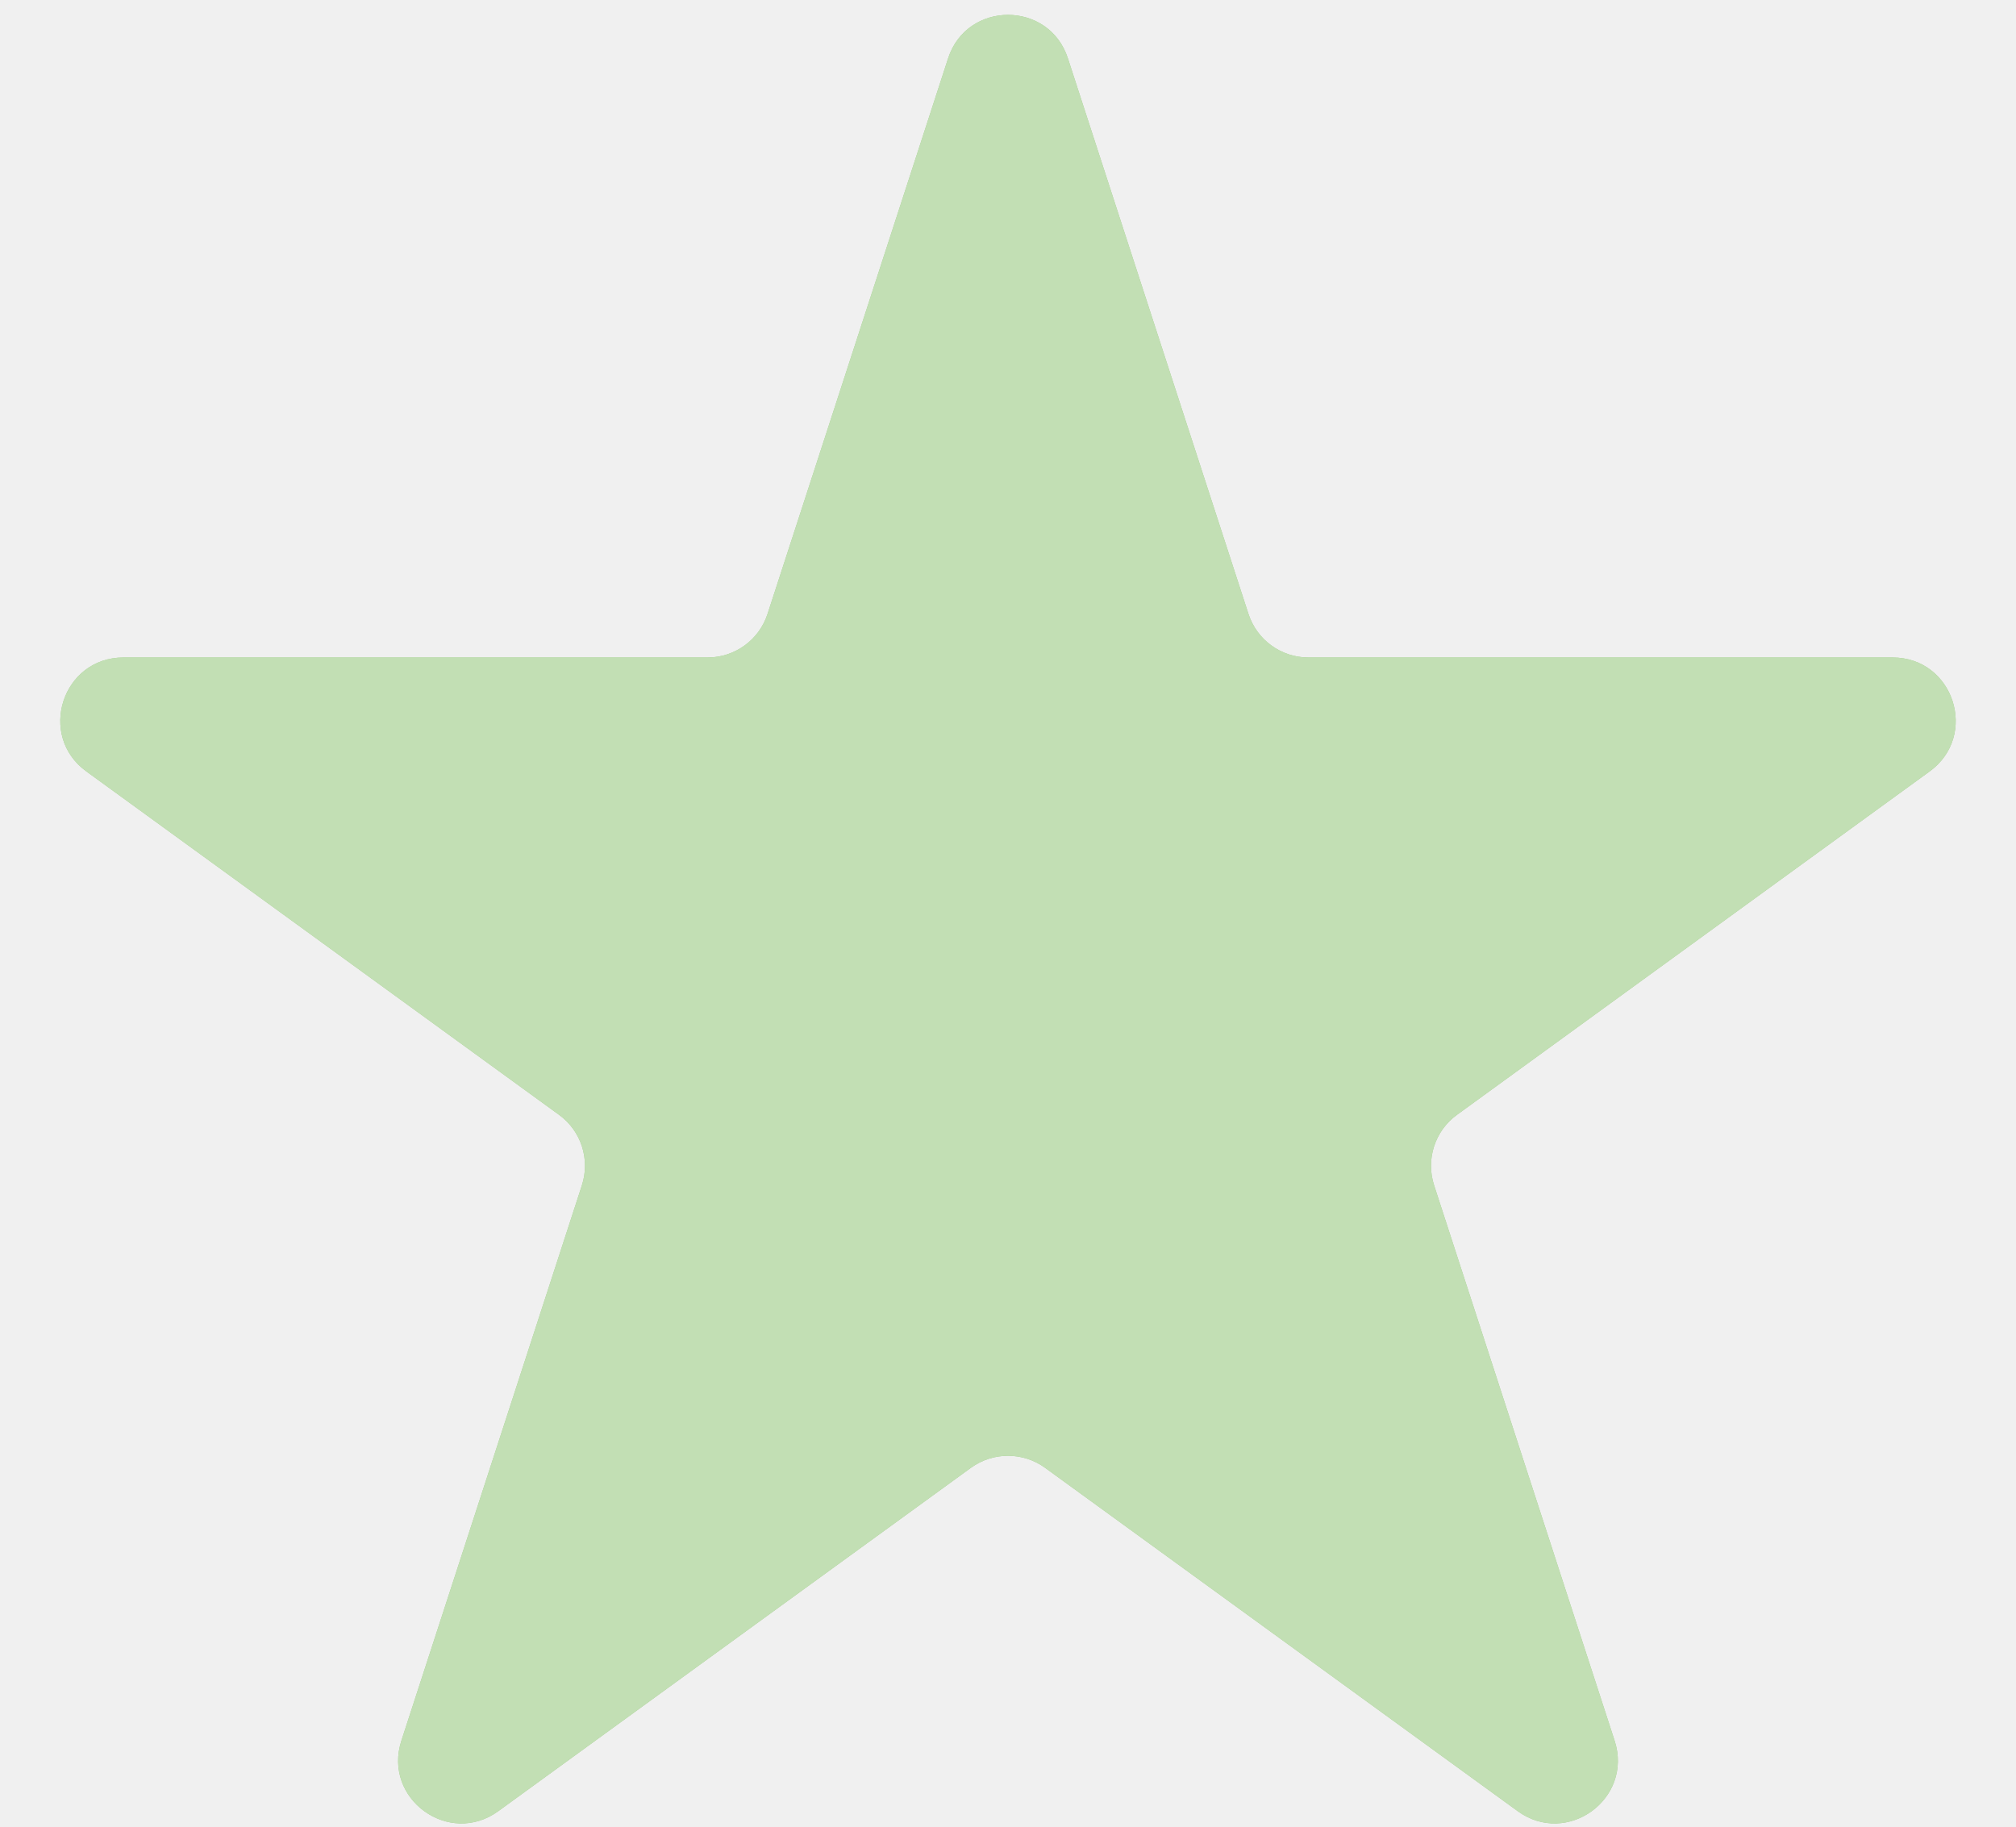
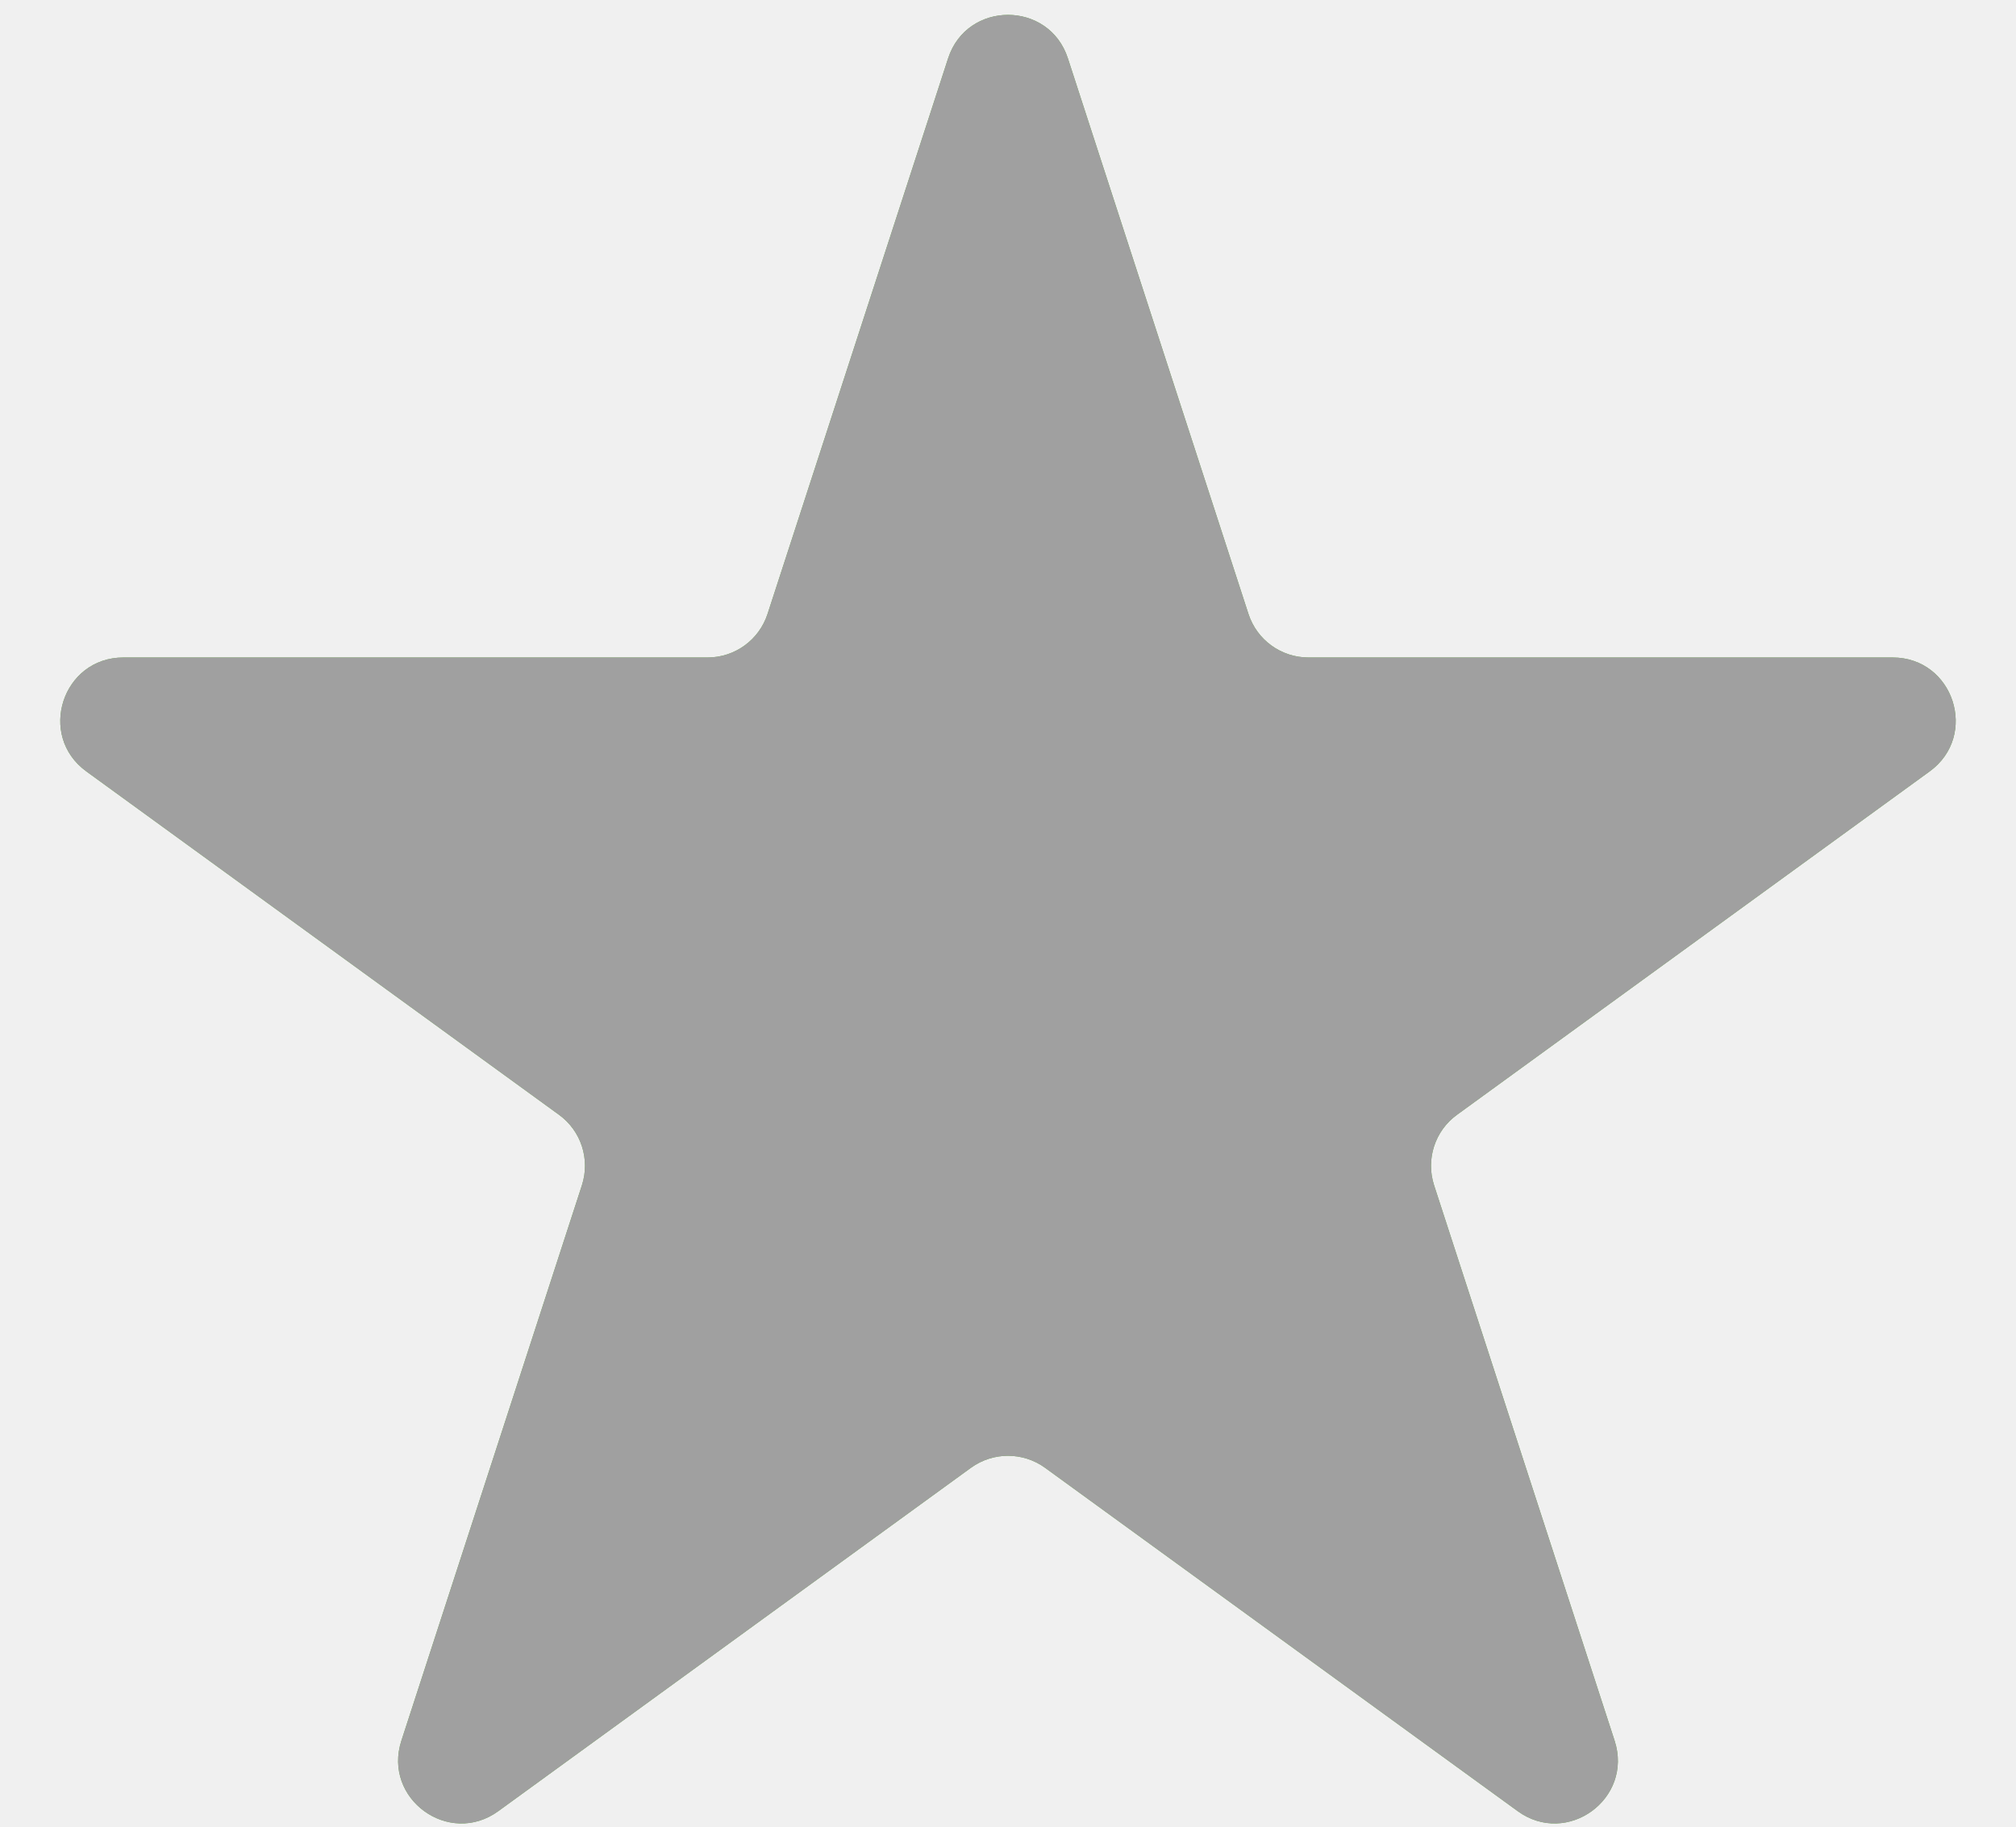
<svg xmlns="http://www.w3.org/2000/svg" width="32" height="29" viewBox="0 0 32 29" fill="none">
+   <defs />
  <path d="M15.049 0.927C15.348 0.006 16.652 0.006 16.951 0.927L19.817 9.747C19.951 10.159 20.335 10.438 20.768 10.438H30.041C31.01 10.438 31.413 11.677 30.629 12.247L23.127 17.698C22.776 17.952 22.63 18.404 22.763 18.816L25.629 27.635C25.928 28.557 24.874 29.323 24.09 28.753L16.588 23.302C16.237 23.048 15.763 23.048 15.412 23.302L7.91 28.753C7.126 29.323 6.072 28.557 6.371 27.635L9.237 18.816C9.37 18.404 9.224 17.952 8.873 17.698L1.371 12.247C0.587 11.677 0.99 10.438 1.959 10.438H11.232C11.665 10.438 12.049 10.159 12.183 9.747L15.049 0.927Z" fill="#67B044" />
-   <path d="M15.049 0.927C15.348 0.006 16.652 0.006 16.951 0.927L19.817 9.747C19.951 10.159 20.335 10.438 20.768 10.438H30.041C31.01 10.438 31.413 11.677 30.629 12.247L23.127 17.698C22.776 17.952 22.63 18.404 22.763 18.816L25.629 27.635C25.928 28.557 24.874 29.323 24.09 28.753L16.588 23.302C16.237 23.048 15.763 23.048 15.412 23.302L7.91 28.753C7.126 29.323 6.072 28.557 6.371 27.635L9.237 18.816C9.37 18.404 9.224 17.952 8.873 17.698L1.371 12.247C0.587 11.677 0.99 10.438 1.959 10.438H11.232C11.665 10.438 12.049 10.159 12.183 9.747L15.049 0.927Z" fill="white" fill-opacity="0.6" />
+   <path d="M15.049 0.927C15.348 0.006 16.652 0.006 16.951 0.927L19.817 9.747C19.951 10.159 20.335 10.438 20.768 10.438H30.041C31.01 10.438 31.413 11.677 30.629 12.247L23.127 17.698C22.776 17.952 22.63 18.404 22.763 18.816L25.629 27.635C25.928 28.557 24.874 29.323 24.09 28.753L16.588 23.302C16.237 23.048 15.763 23.048 15.412 23.302L7.91 28.753C7.126 29.323 6.072 28.557 6.371 27.635L9.237 18.816C9.37 18.404 9.224 17.952 8.873 17.698L1.371 12.247C0.587 11.677 0.99 10.438 1.959 10.438H11.232C11.665 10.438 12.049 10.159 12.183 9.747L15.049 0.927Z" style="fill: rgb(160, 160, 160);" />
</svg>
